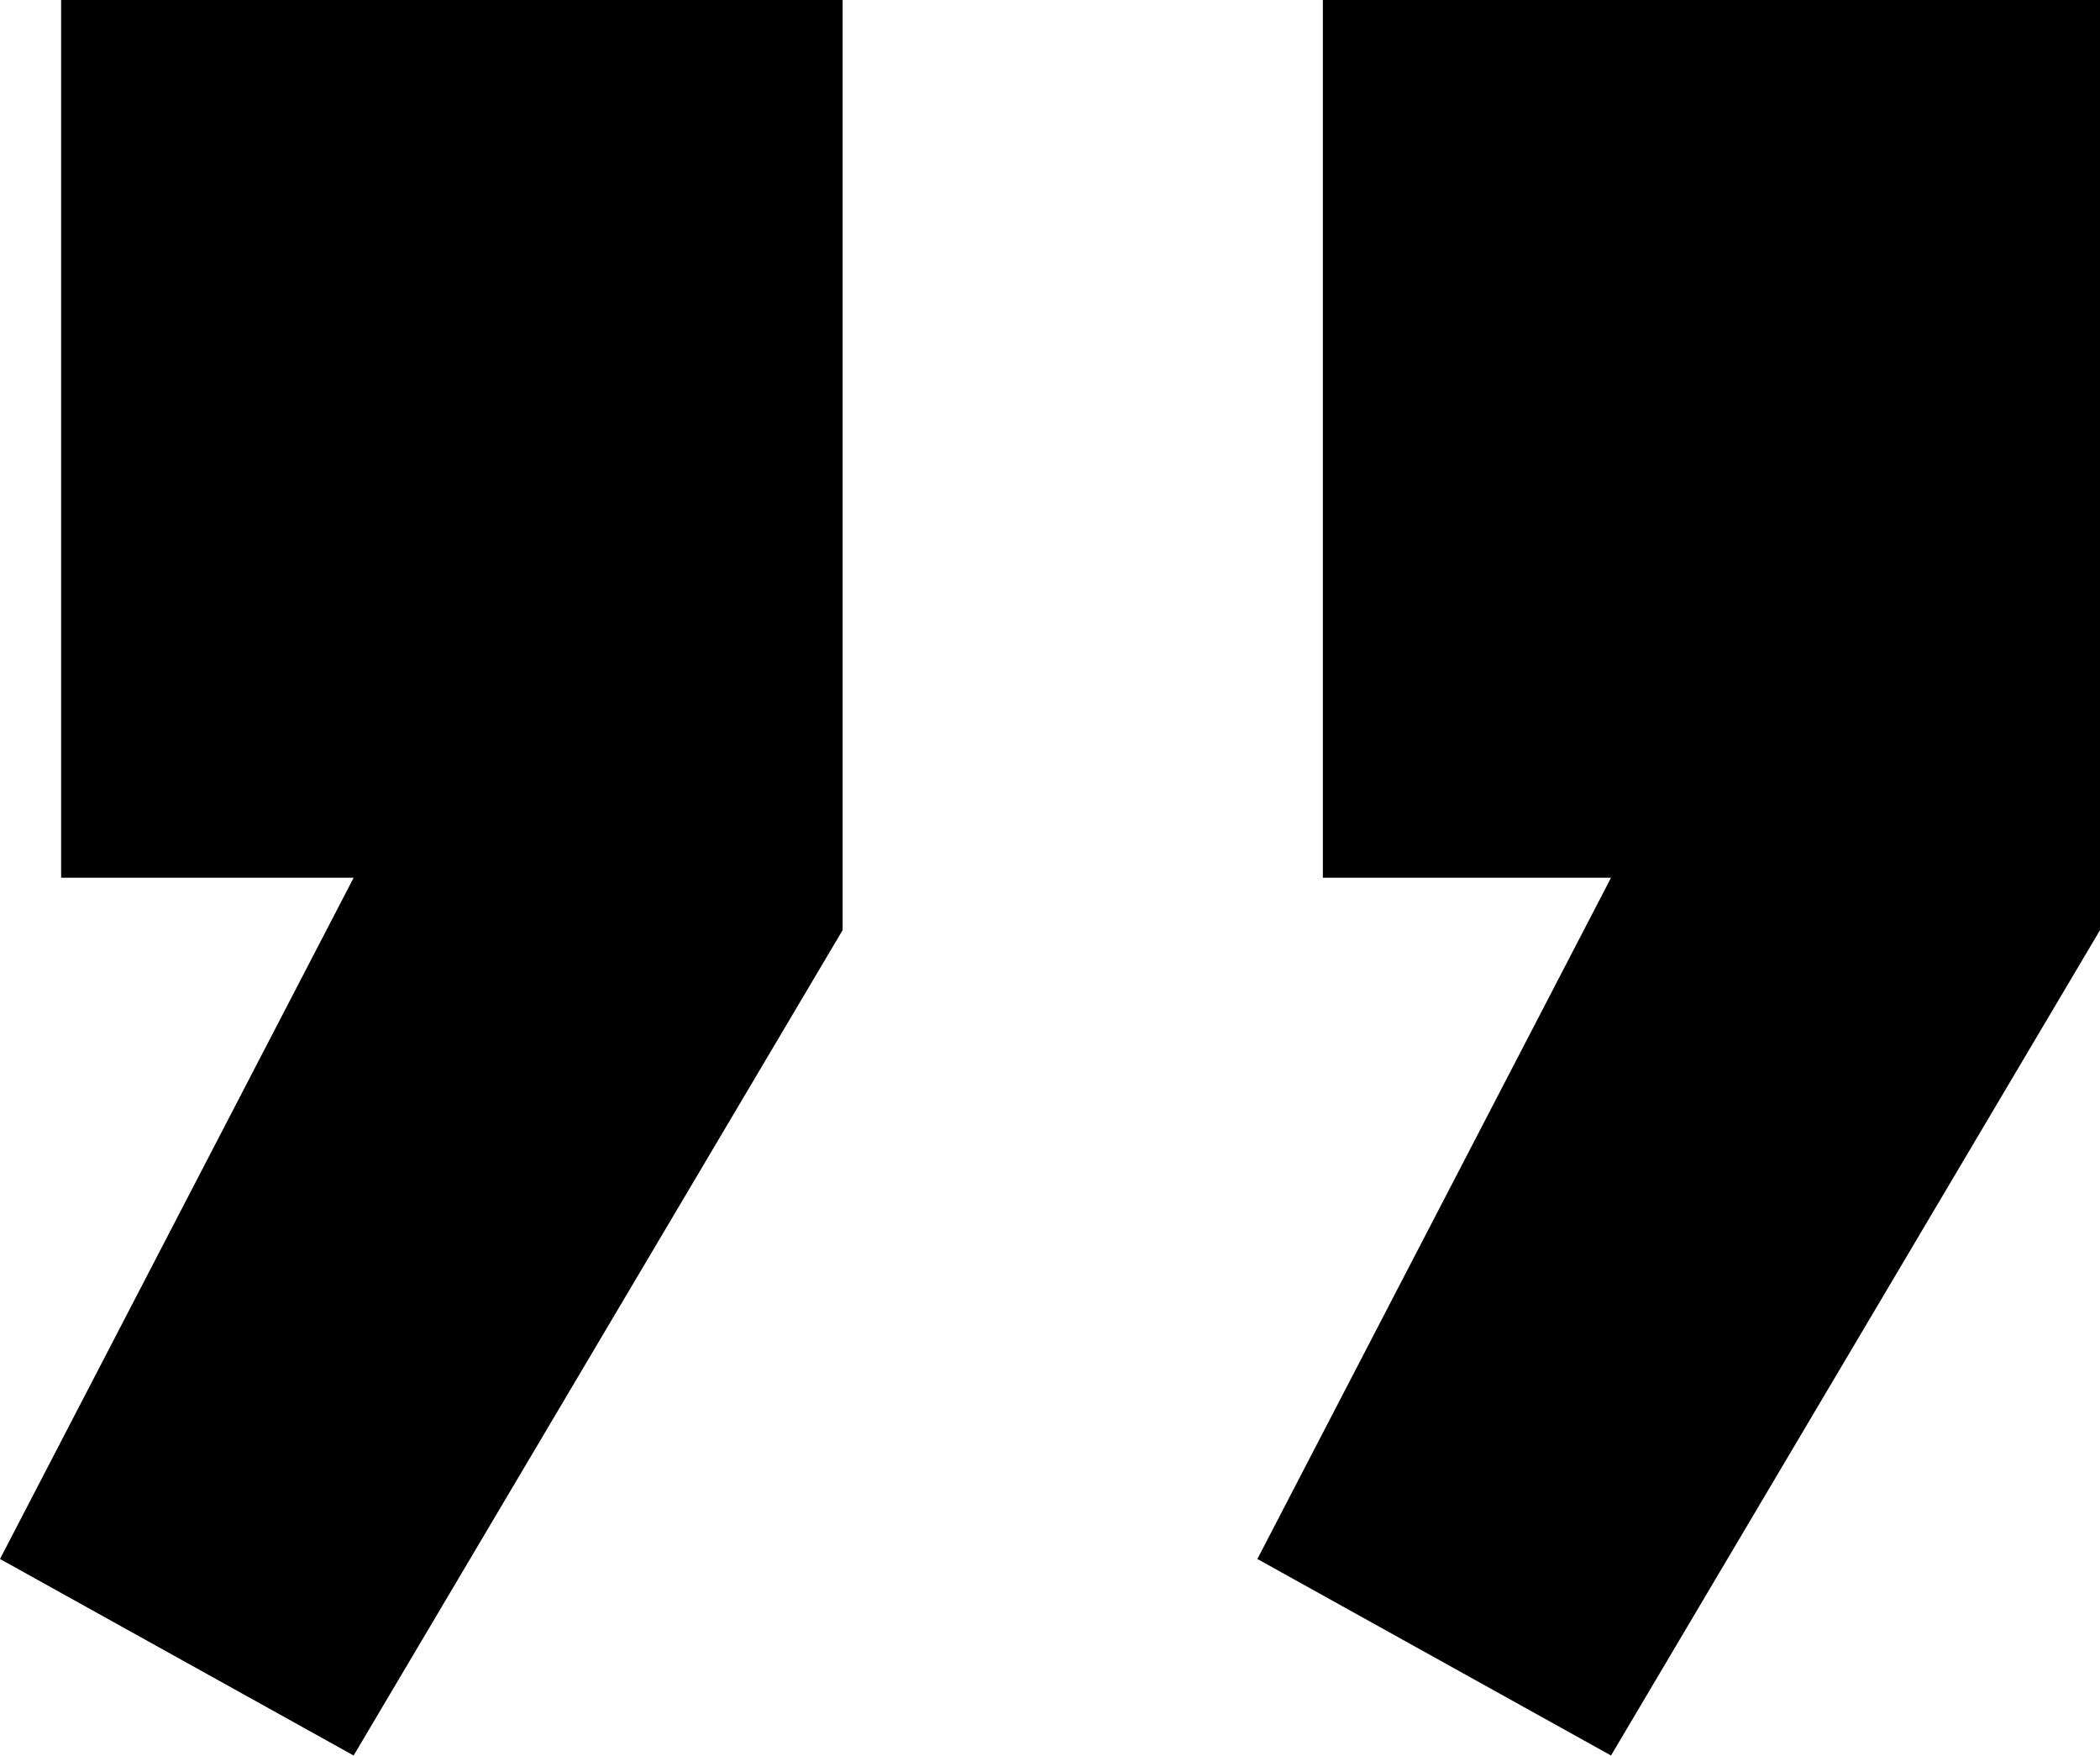
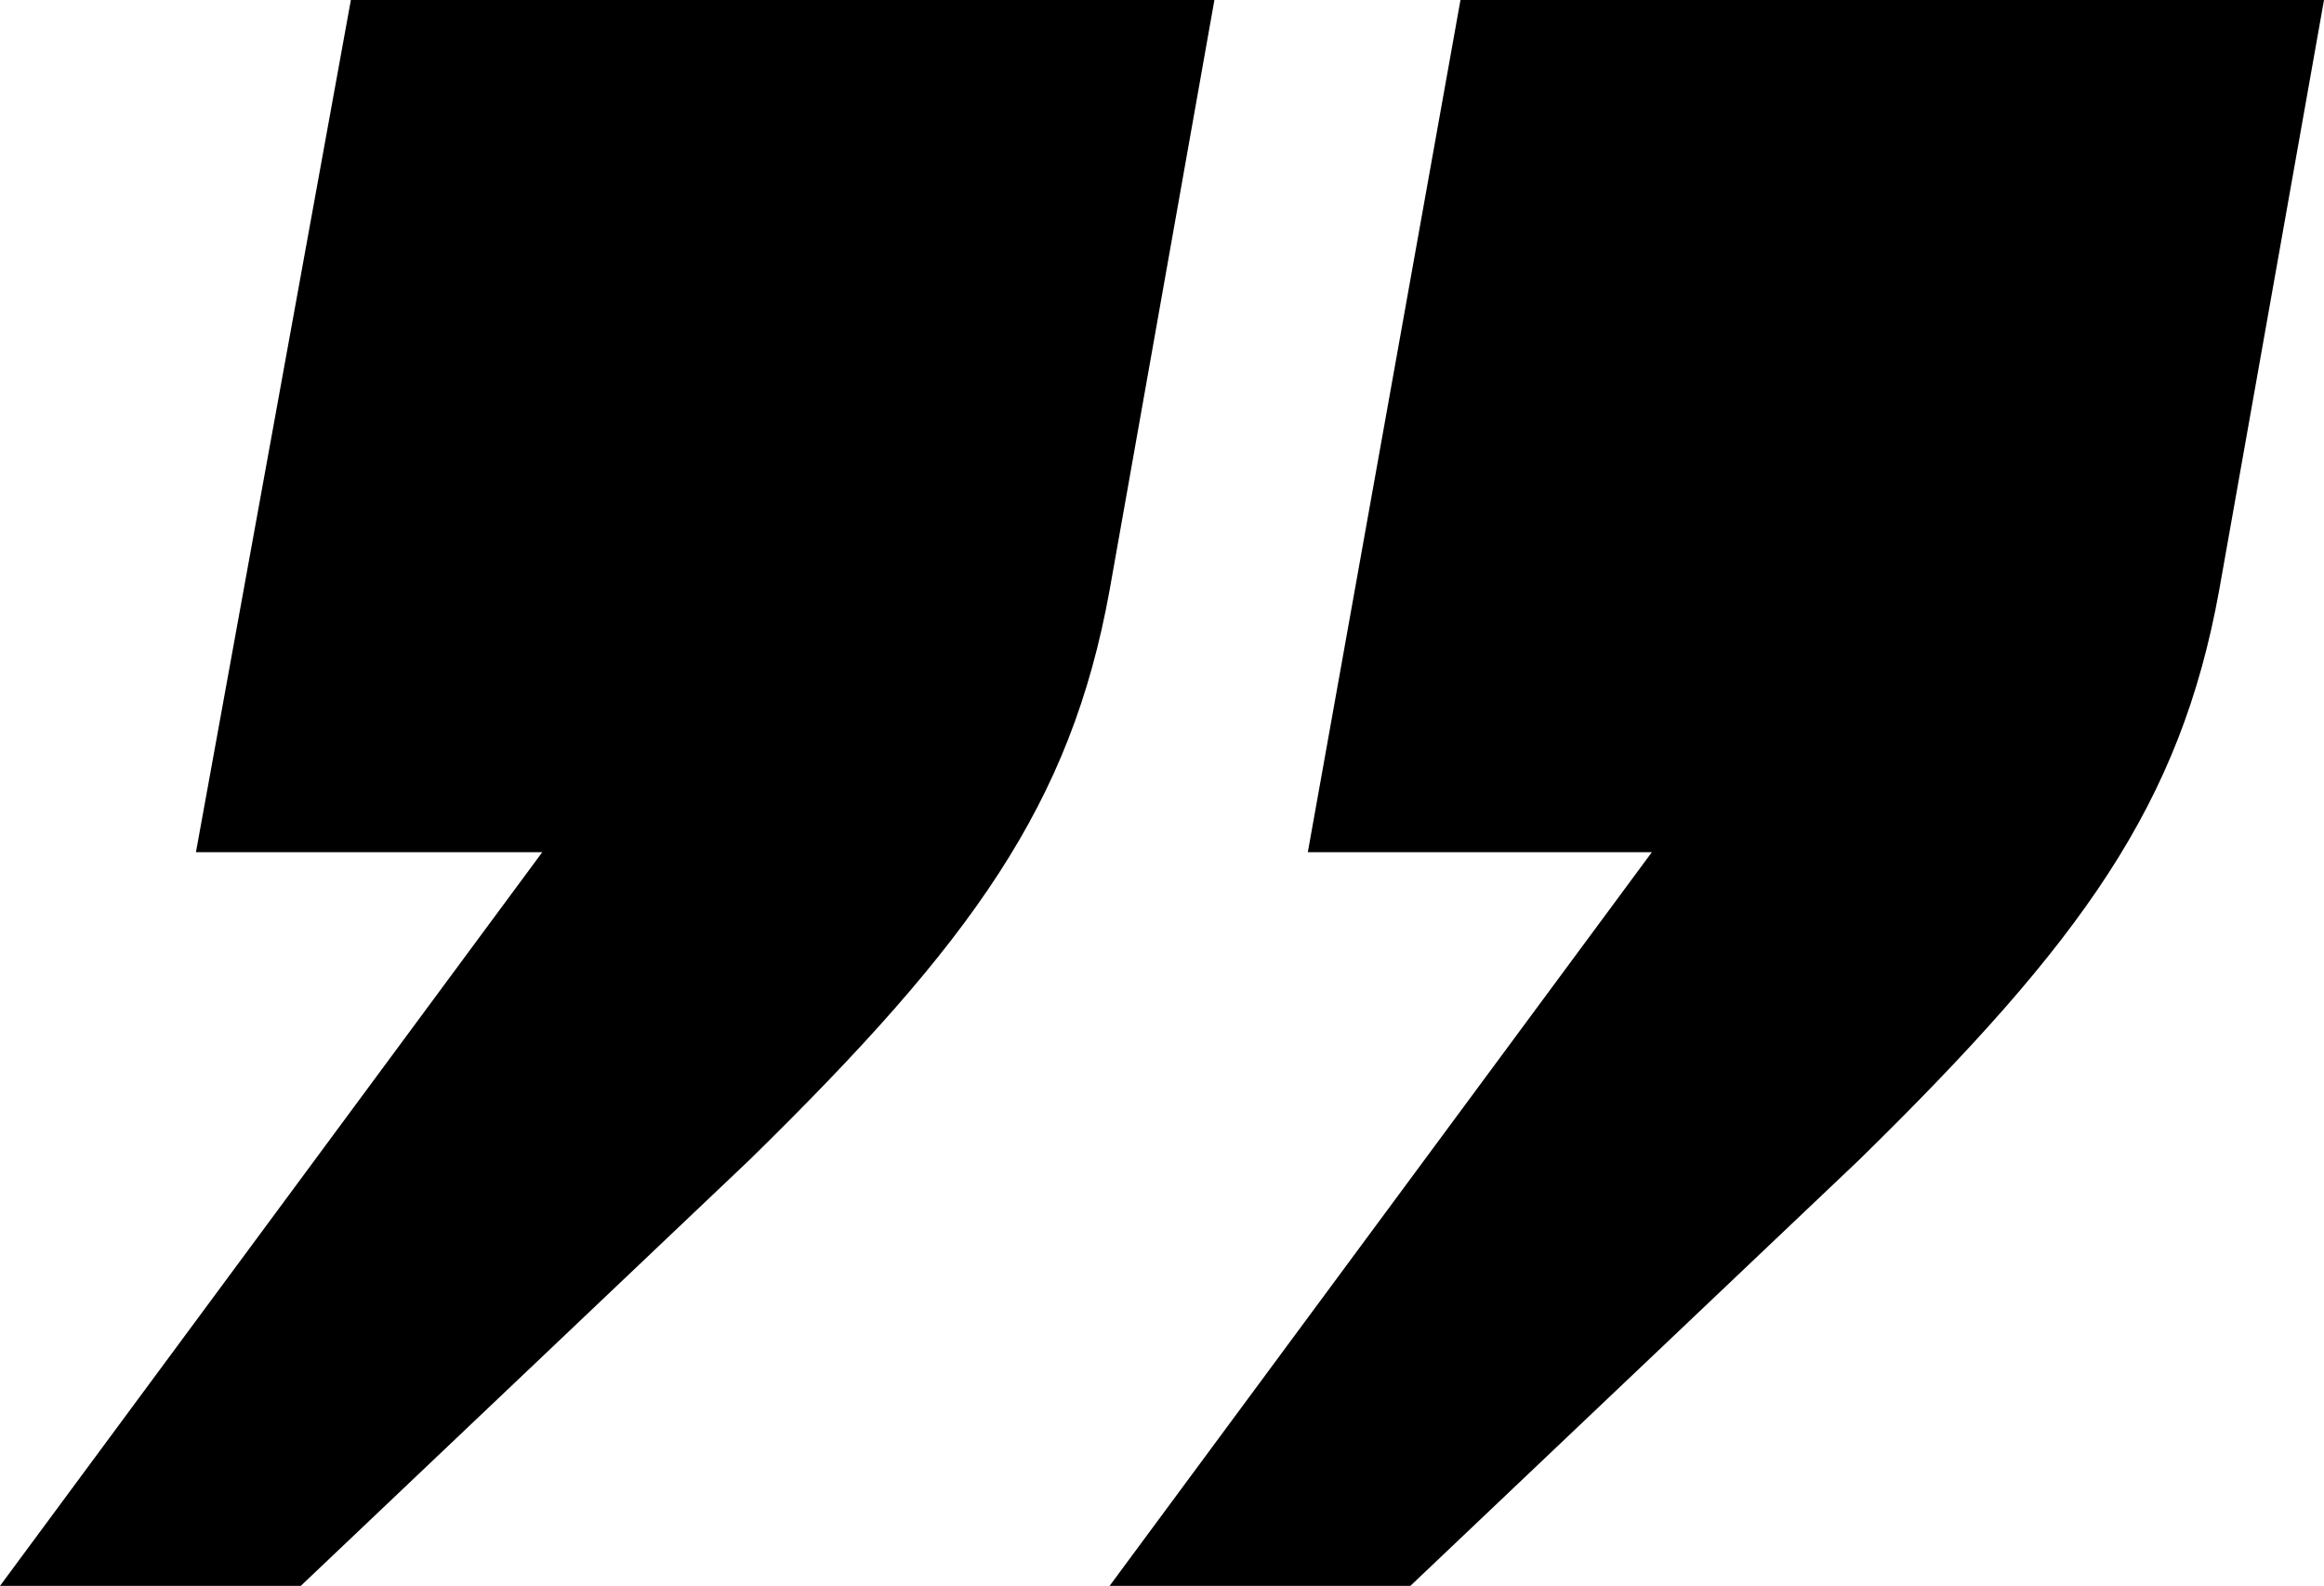
- <svg xmlns="http://www.w3.org/2000/svg" version="1.1" id="Layer_1" x="0px" y="0px" viewBox="0 0 48.1 40.2" style="enable-background:new 0 0 48.1 40.2;" xml:space="preserve">
+ <svg xmlns="http://www.w3.org/2000/svg" version="1.1" id="Layer_1" x="0px" y="0px" viewBox="0 0 102 69.6" style="enable-background:new 0 0 102 69.6;" xml:space="preserve">
  <g>
-     <path d="M30.2,0h17.9v21.3L36.9,40.2l-8.1-4.5l8.1-15.6h-6.6V0z M1.4,0h17.9v21.3L8.1,40.2L0,35.7l8.1-15.6H1.4V0z" />
+     <path d="M97.4,25.9c-1.7,9.4-6,15.4-15.8,25L61.9,69.6H48.7l23.8-32.2H57.4L64.1,0H102L97.4,25.9z M48.7,25.9   c-1.7,9.4-6,15.4-15.8,25L13.2,69.6H0l23.8-32.2H8.6L15.4,0h37.9L48.7,25.9z" />
  </g>
</svg>
